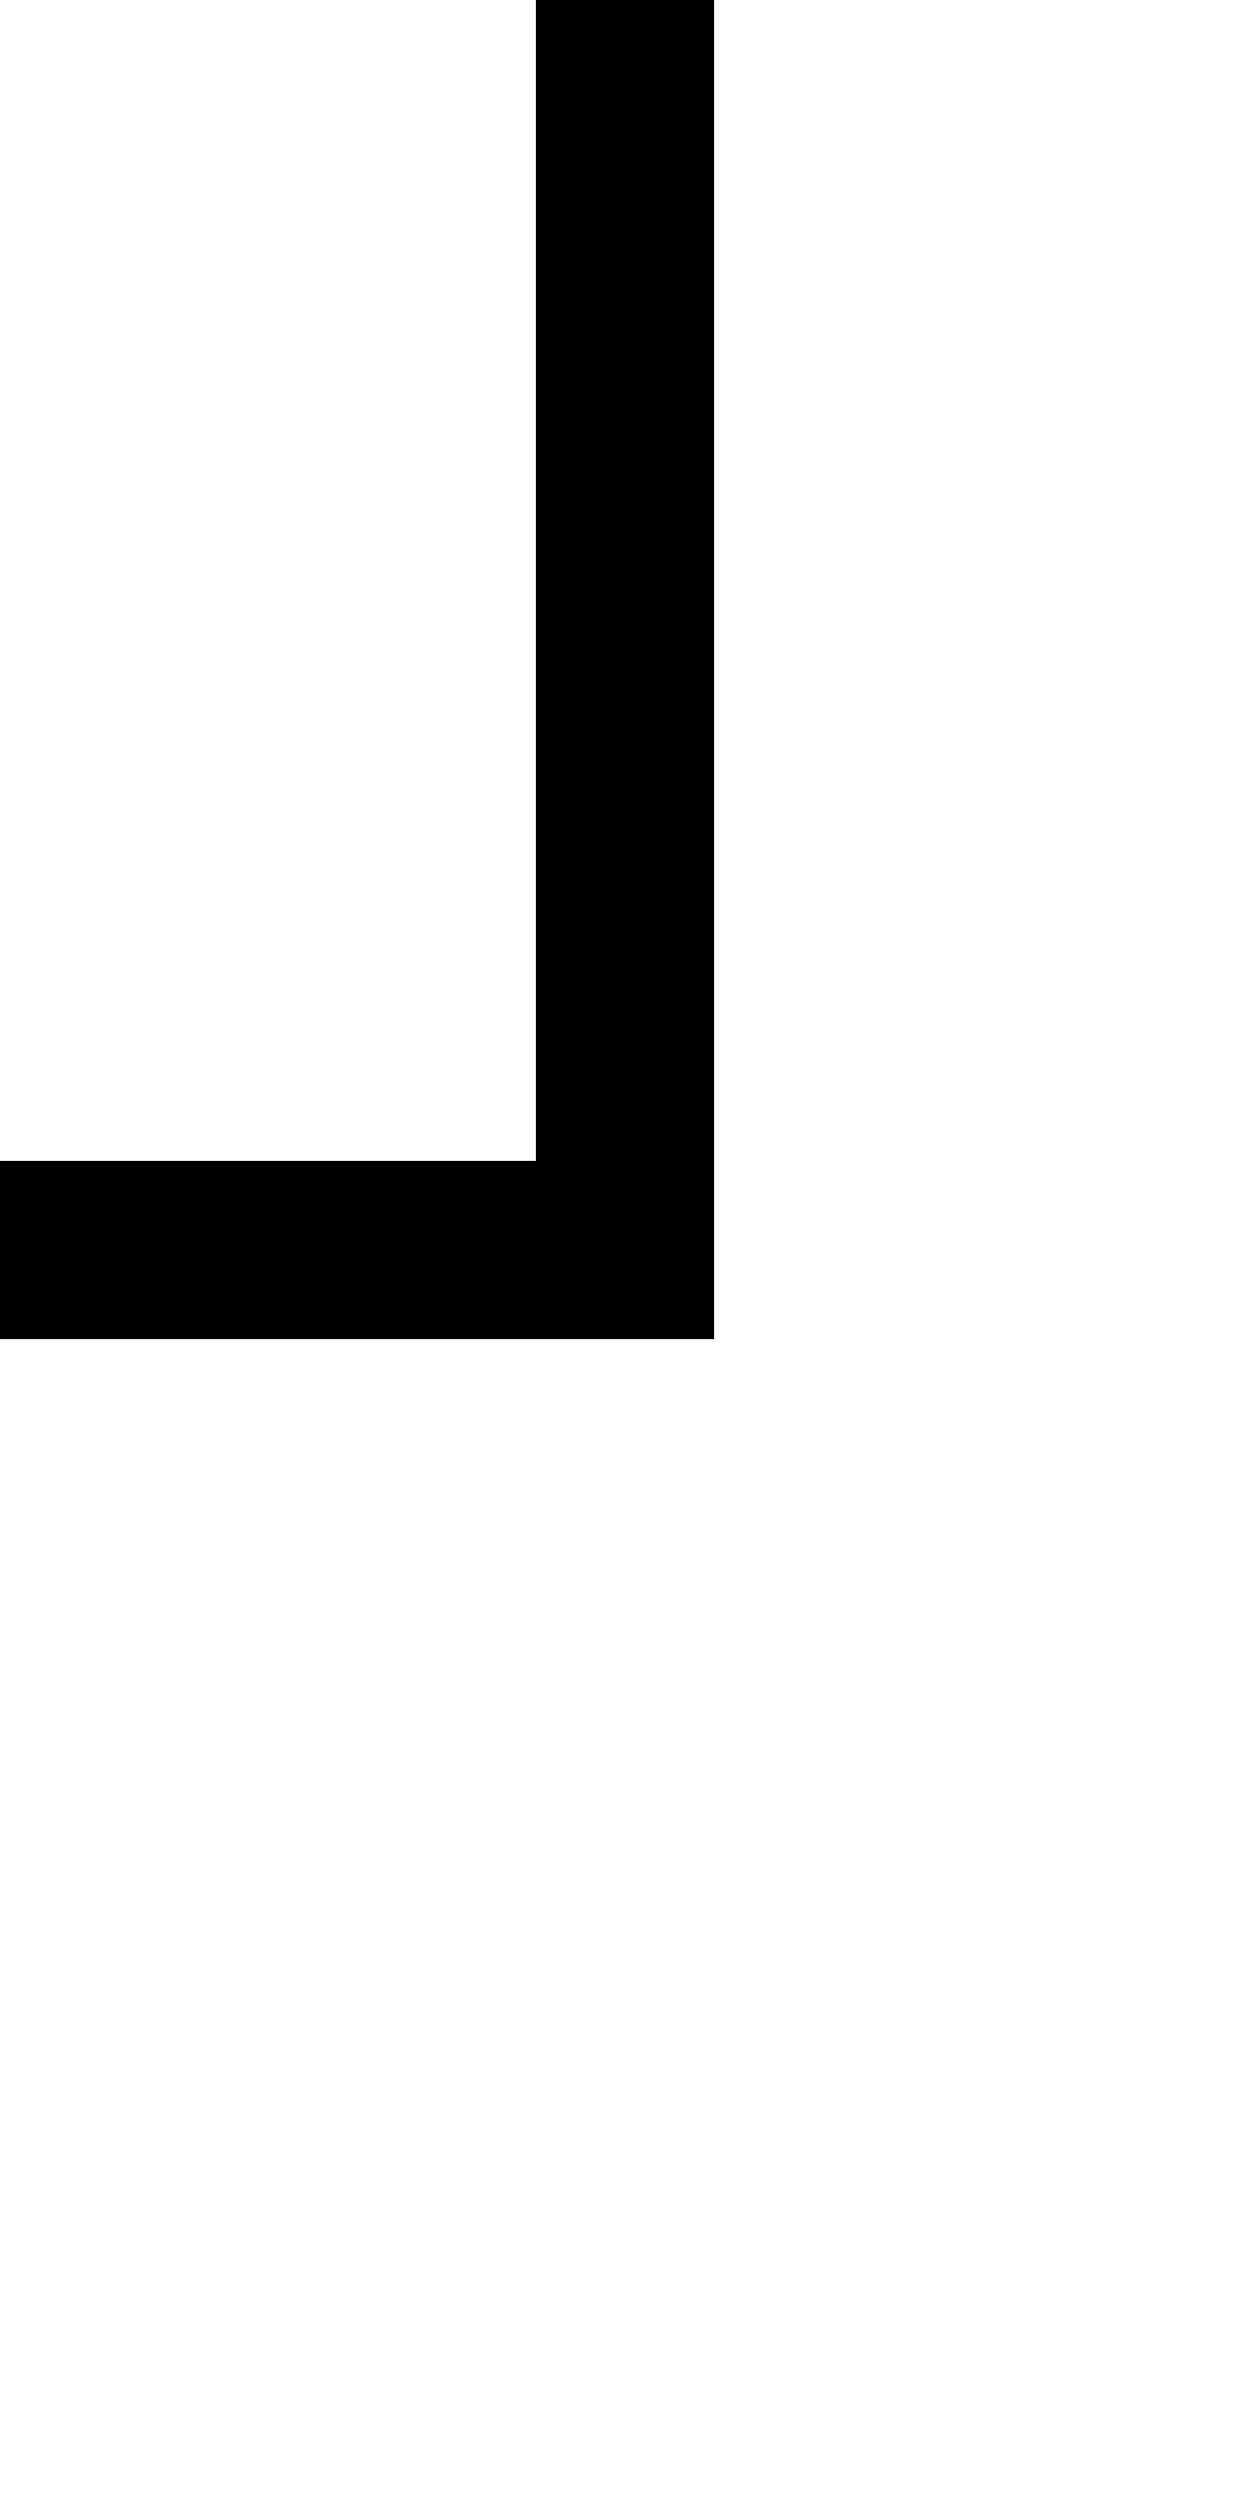
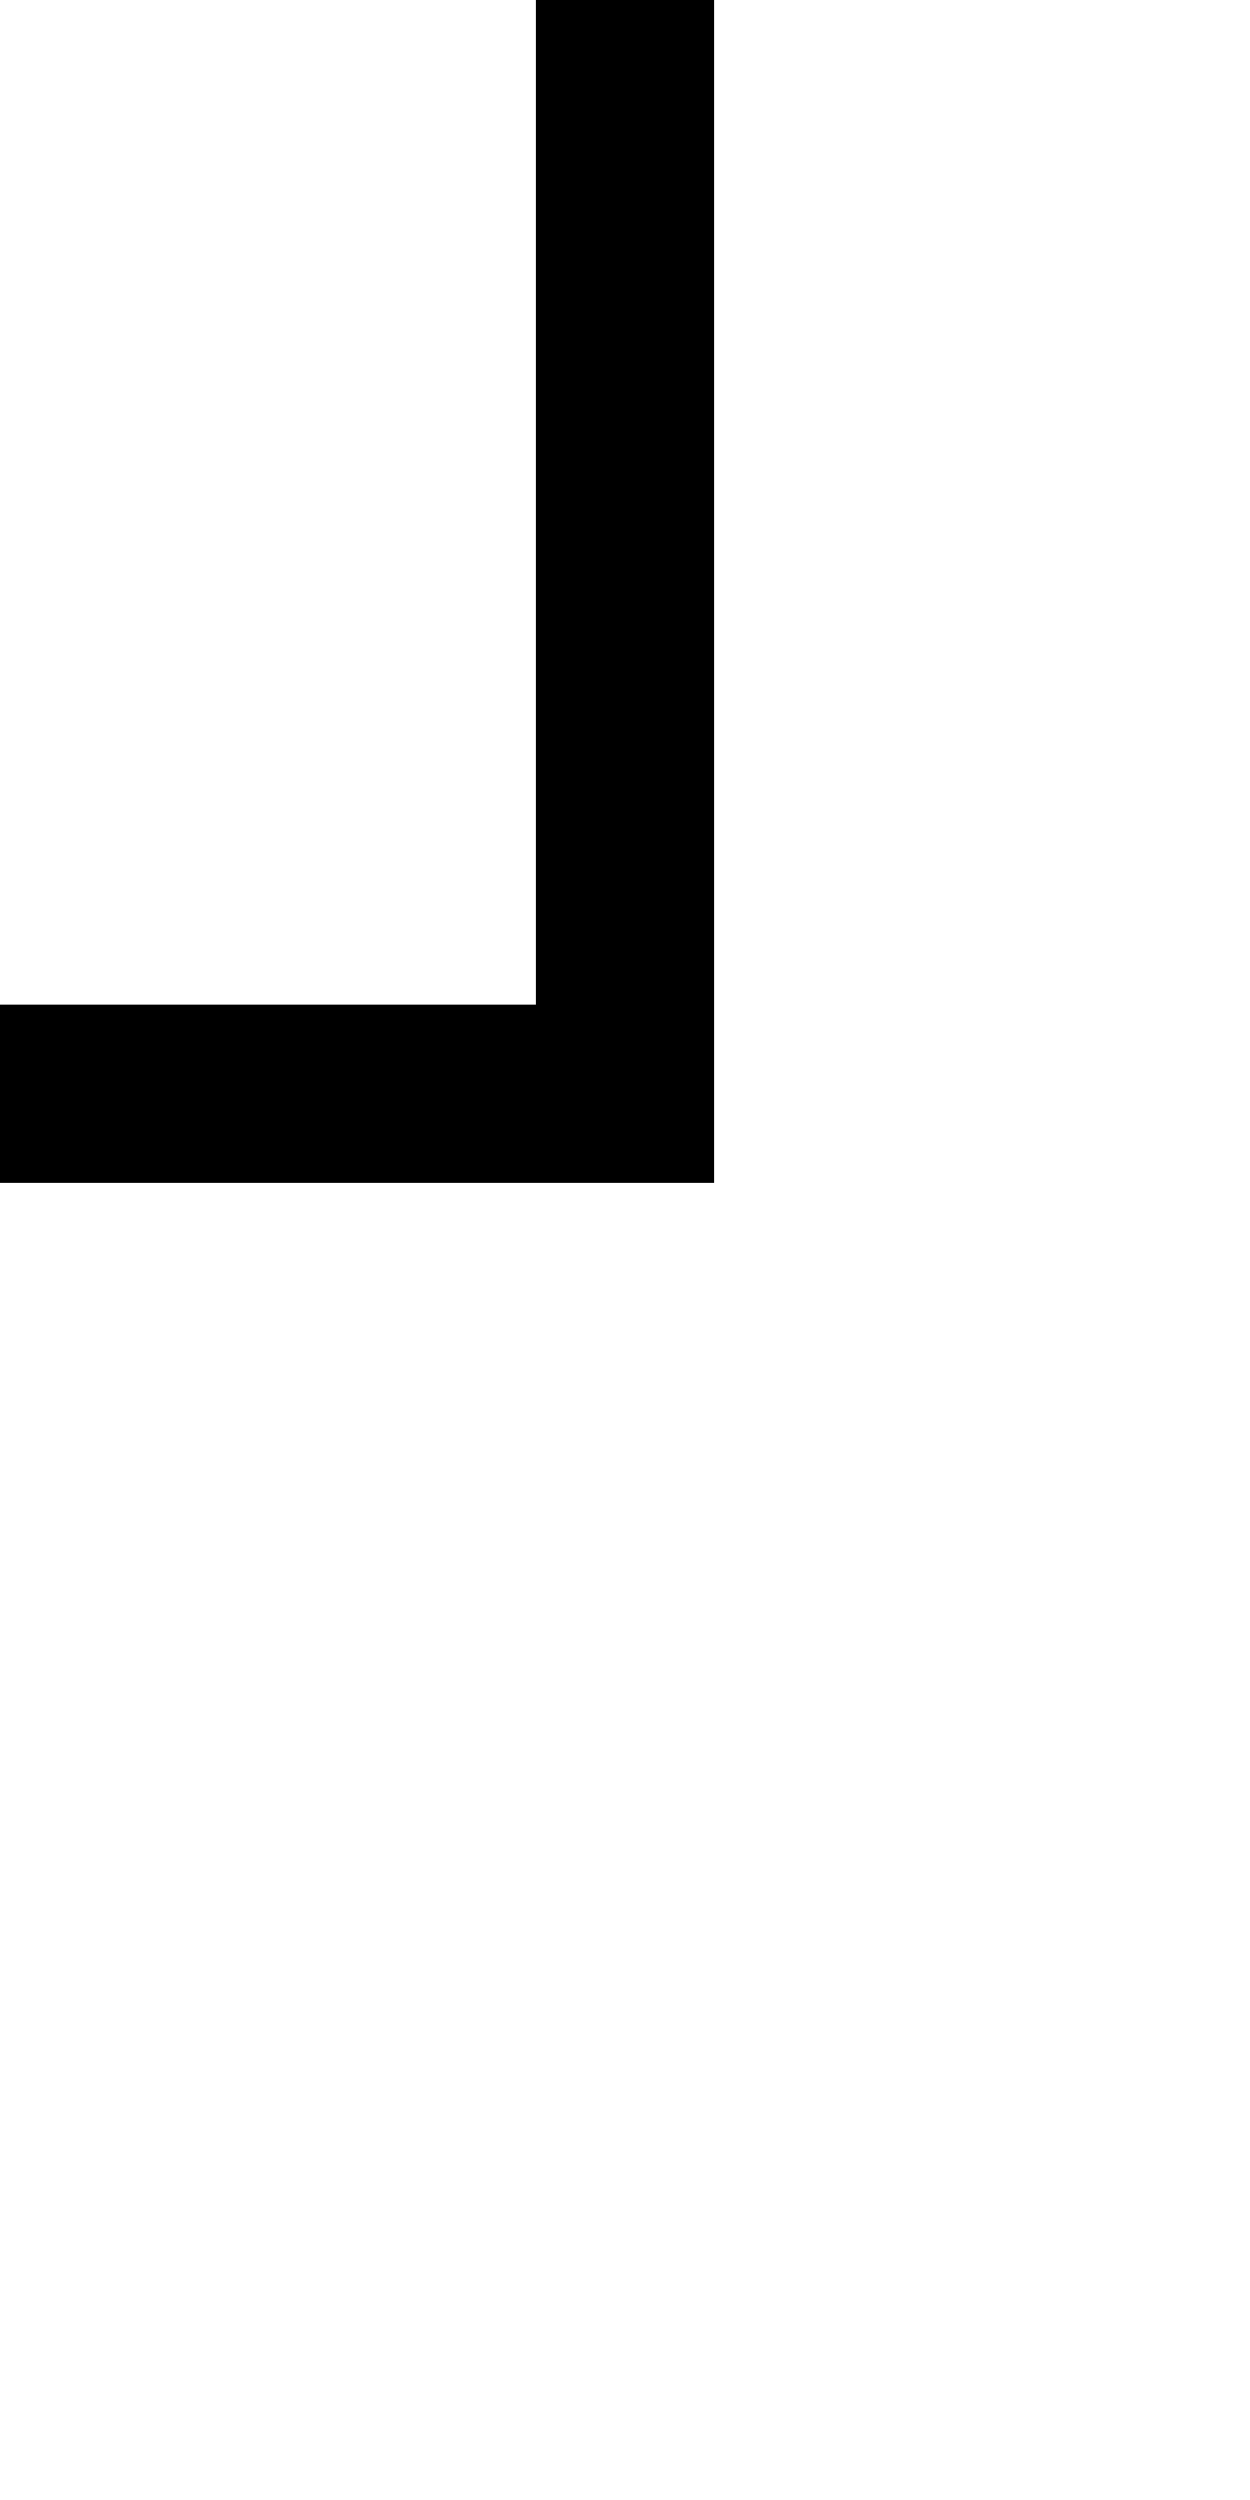
<svg xmlns="http://www.w3.org/2000/svg" version="1.1" width="1024" height="2048" id="svg3355">
  <defs id="defs3357" />
  <g transform="matrix(0,0.8588235,-1,0,540.3622,572.2824)" id="layer1">
-     <path d="m 610.973,-44.638 -1277.329,0 0,146 1107.329,0 0,439 170,0 z" id="path5114-5-3" style="fill:#000000;fill-opacity:1;stroke:none;display:inline" />
+     <path d="M 461.932,-44.638 H -964.438 v 146 H 291.932 v 503 h 170 z" id="path5114-5-3" style="display:inline;fill:#000000;fill-opacity:1;stroke:none" />
  </g>
  <g transform="matrix(-0.8588235,0,0,-1,978.5344,808.7095)" id="layer1-4" />
</svg>
